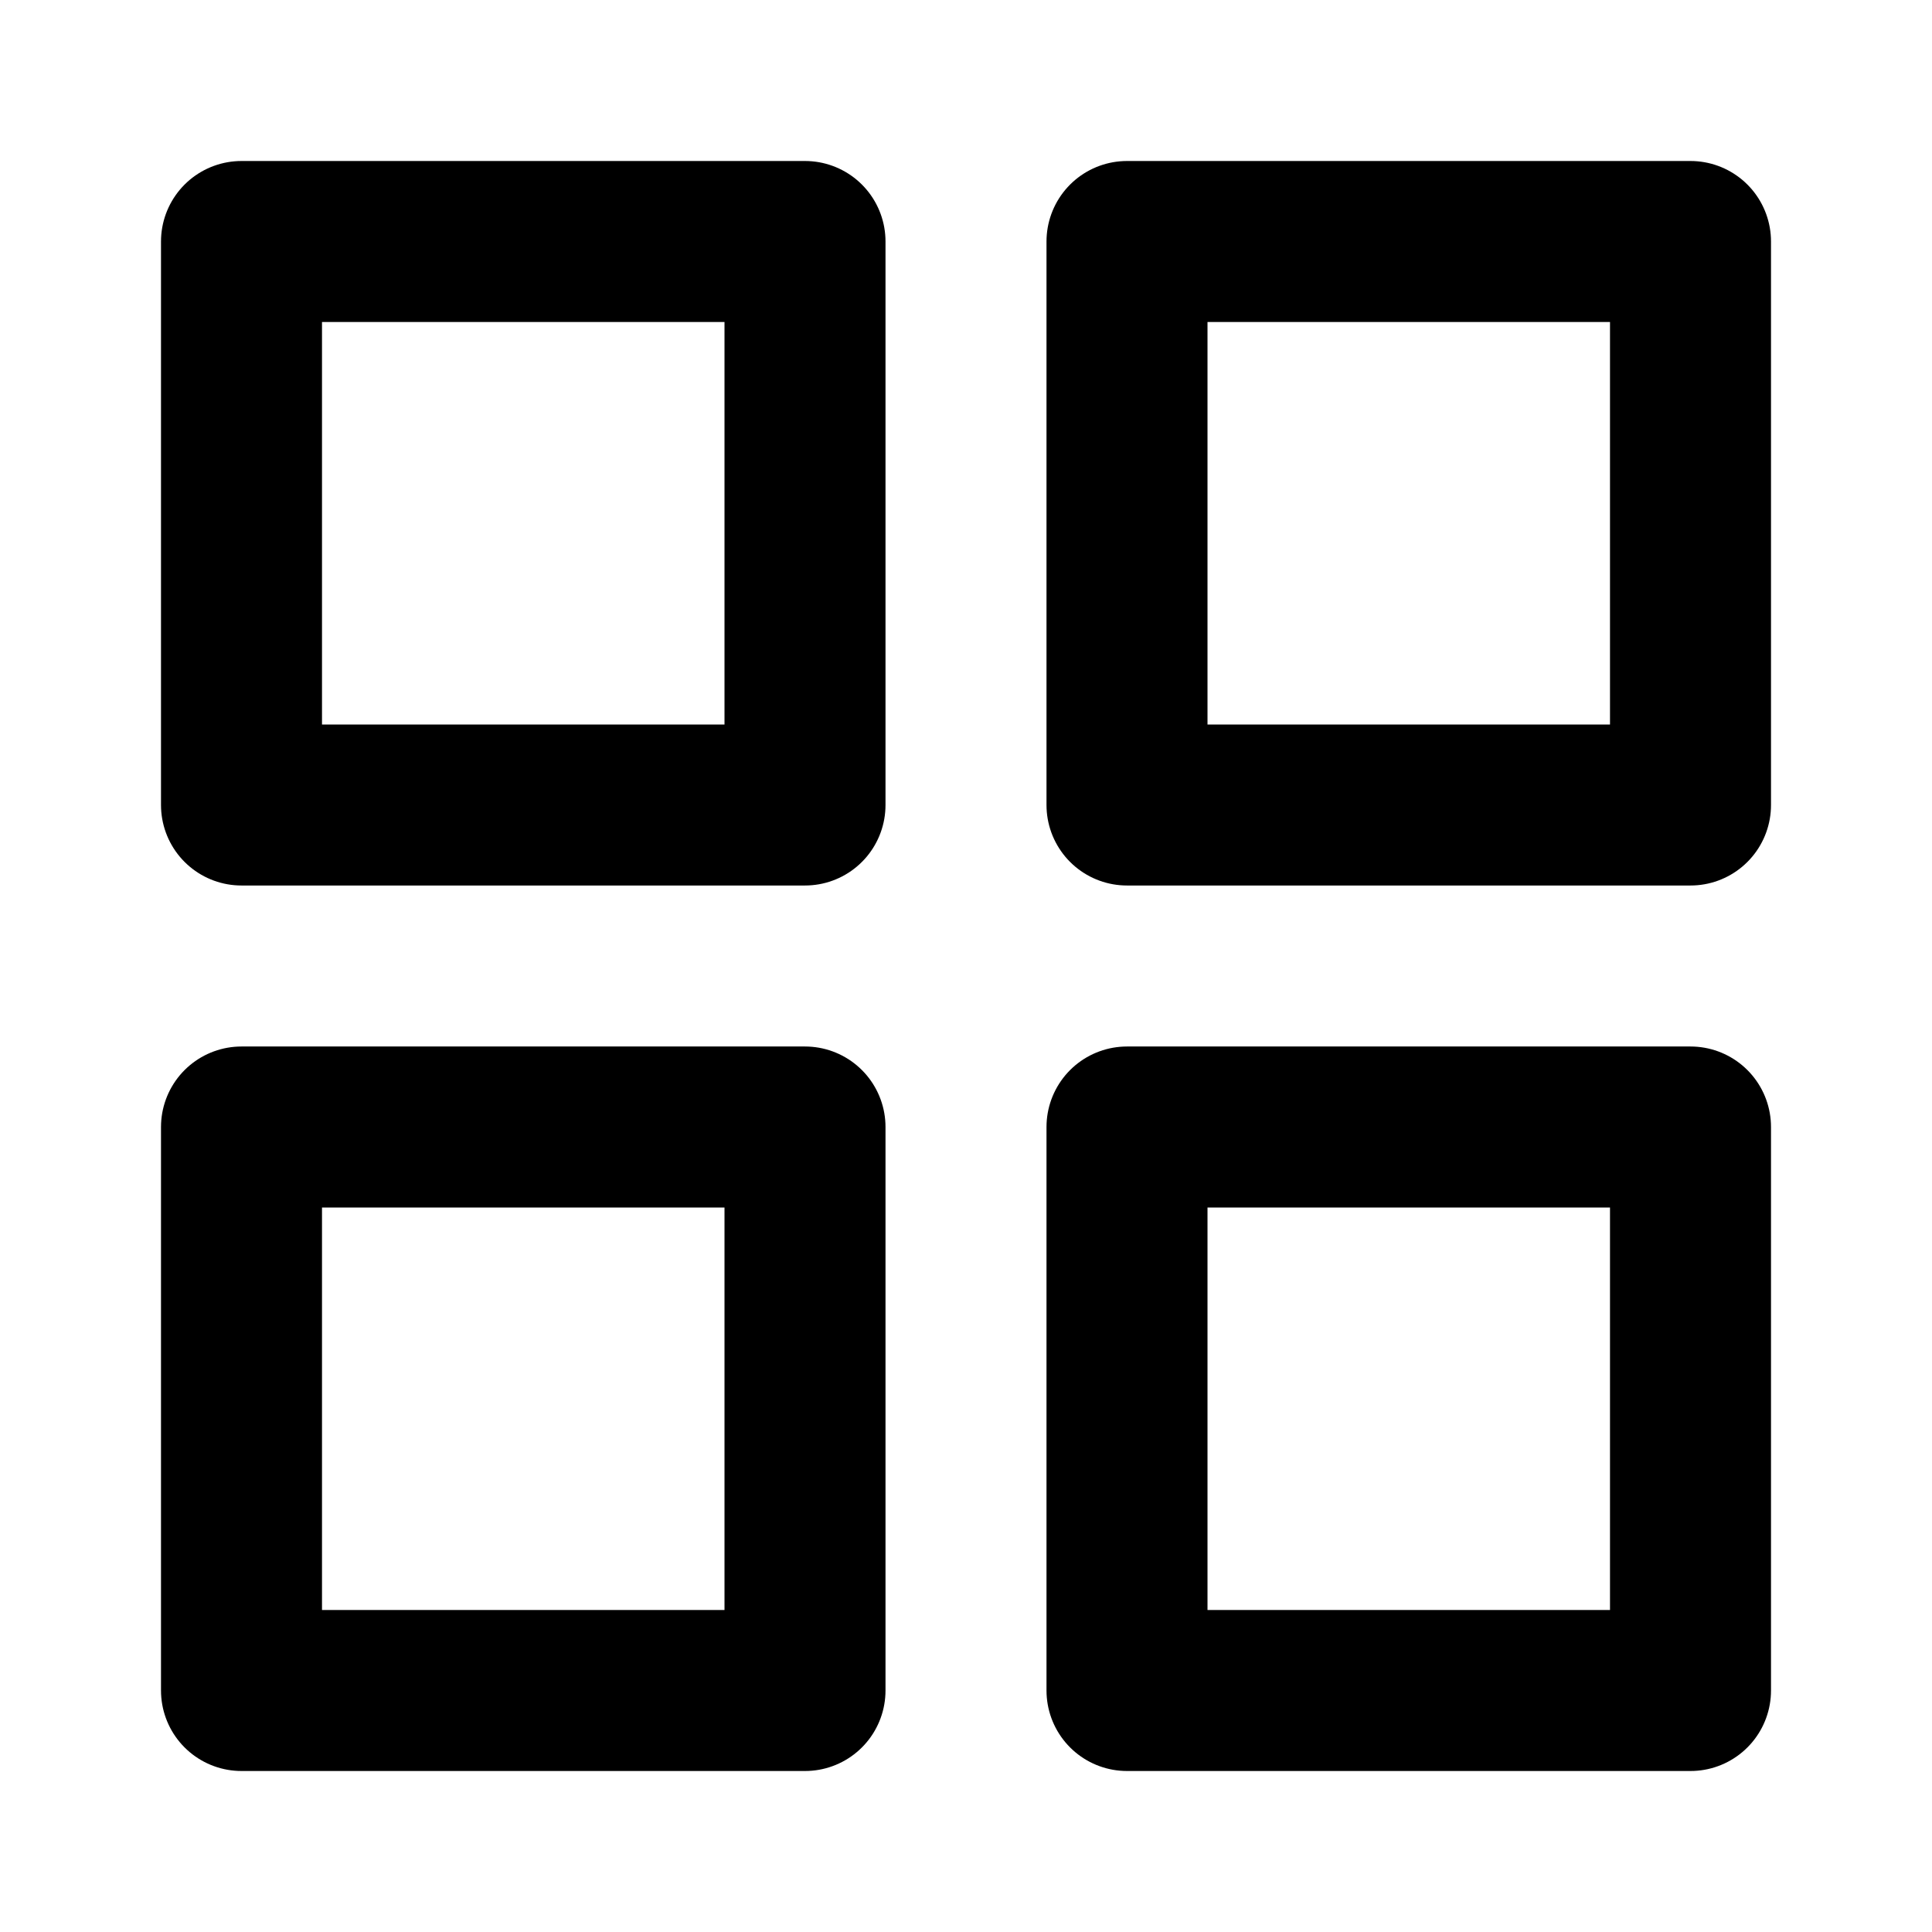
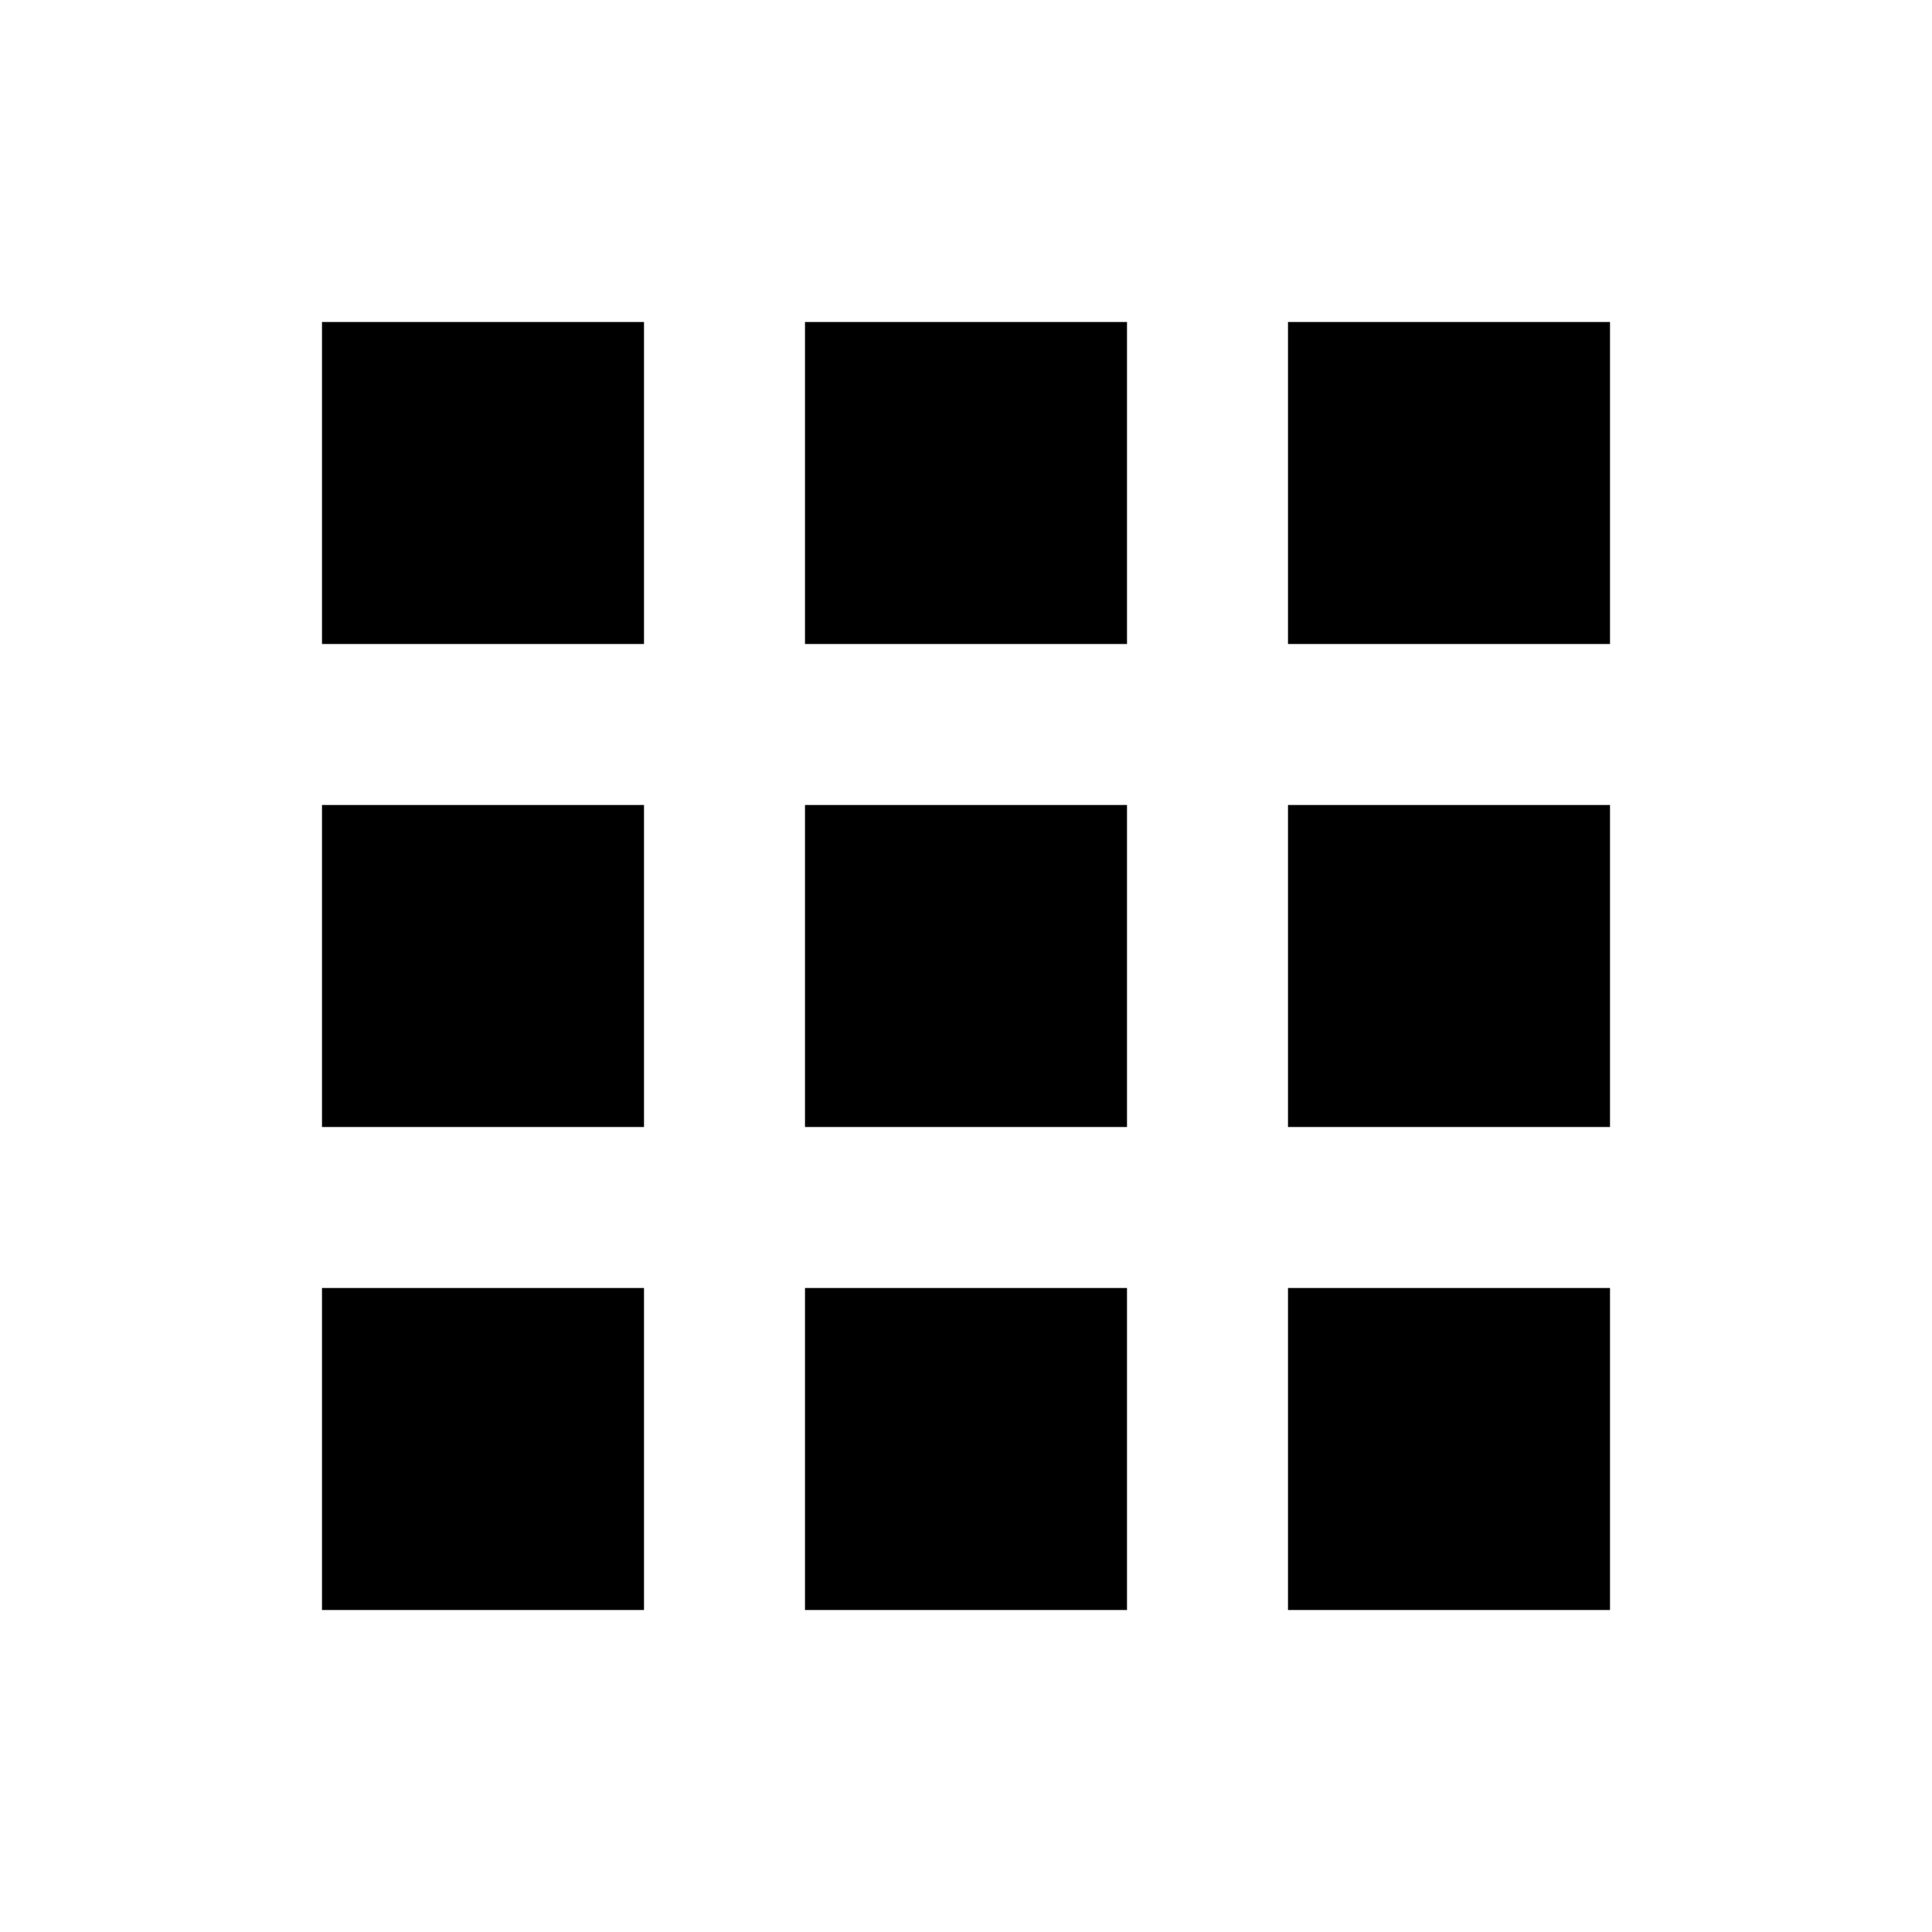
- <svg xmlns="http://www.w3.org/2000/svg" width="24" height="24" viewBox="0 0 24 24" fill="none" stroke="currentColor" stroke-width="2" stroke-linecap="round" stroke-linejoin="round">
-   <rect x="3" y="3" width="7" height="7" />
-   <rect x="14" y="3" width="7" height="7" />
-   <rect x="14" y="14" width="7" height="7" />
-   <rect x="3" y="14" width="7" height="7" />
+ <svg xmlns="http://www.w3.org/2000/svg" width="24" height="24" viewBox="0 0 24 24">
+   <path fill="currentColor" d="M4 8h4V4H4v4zm6 12h4v-4h-4v4zm-6 0h4v-4H4v4zm0-6h4v-4H4v4zm6 0h4v-4h-4v4zm6-10v4h4V4h-4zm-6 4h4V4h-4v4zm6 6h4v-4h-4v4zm0 6h4v-4h-4v4z" />
</svg>
